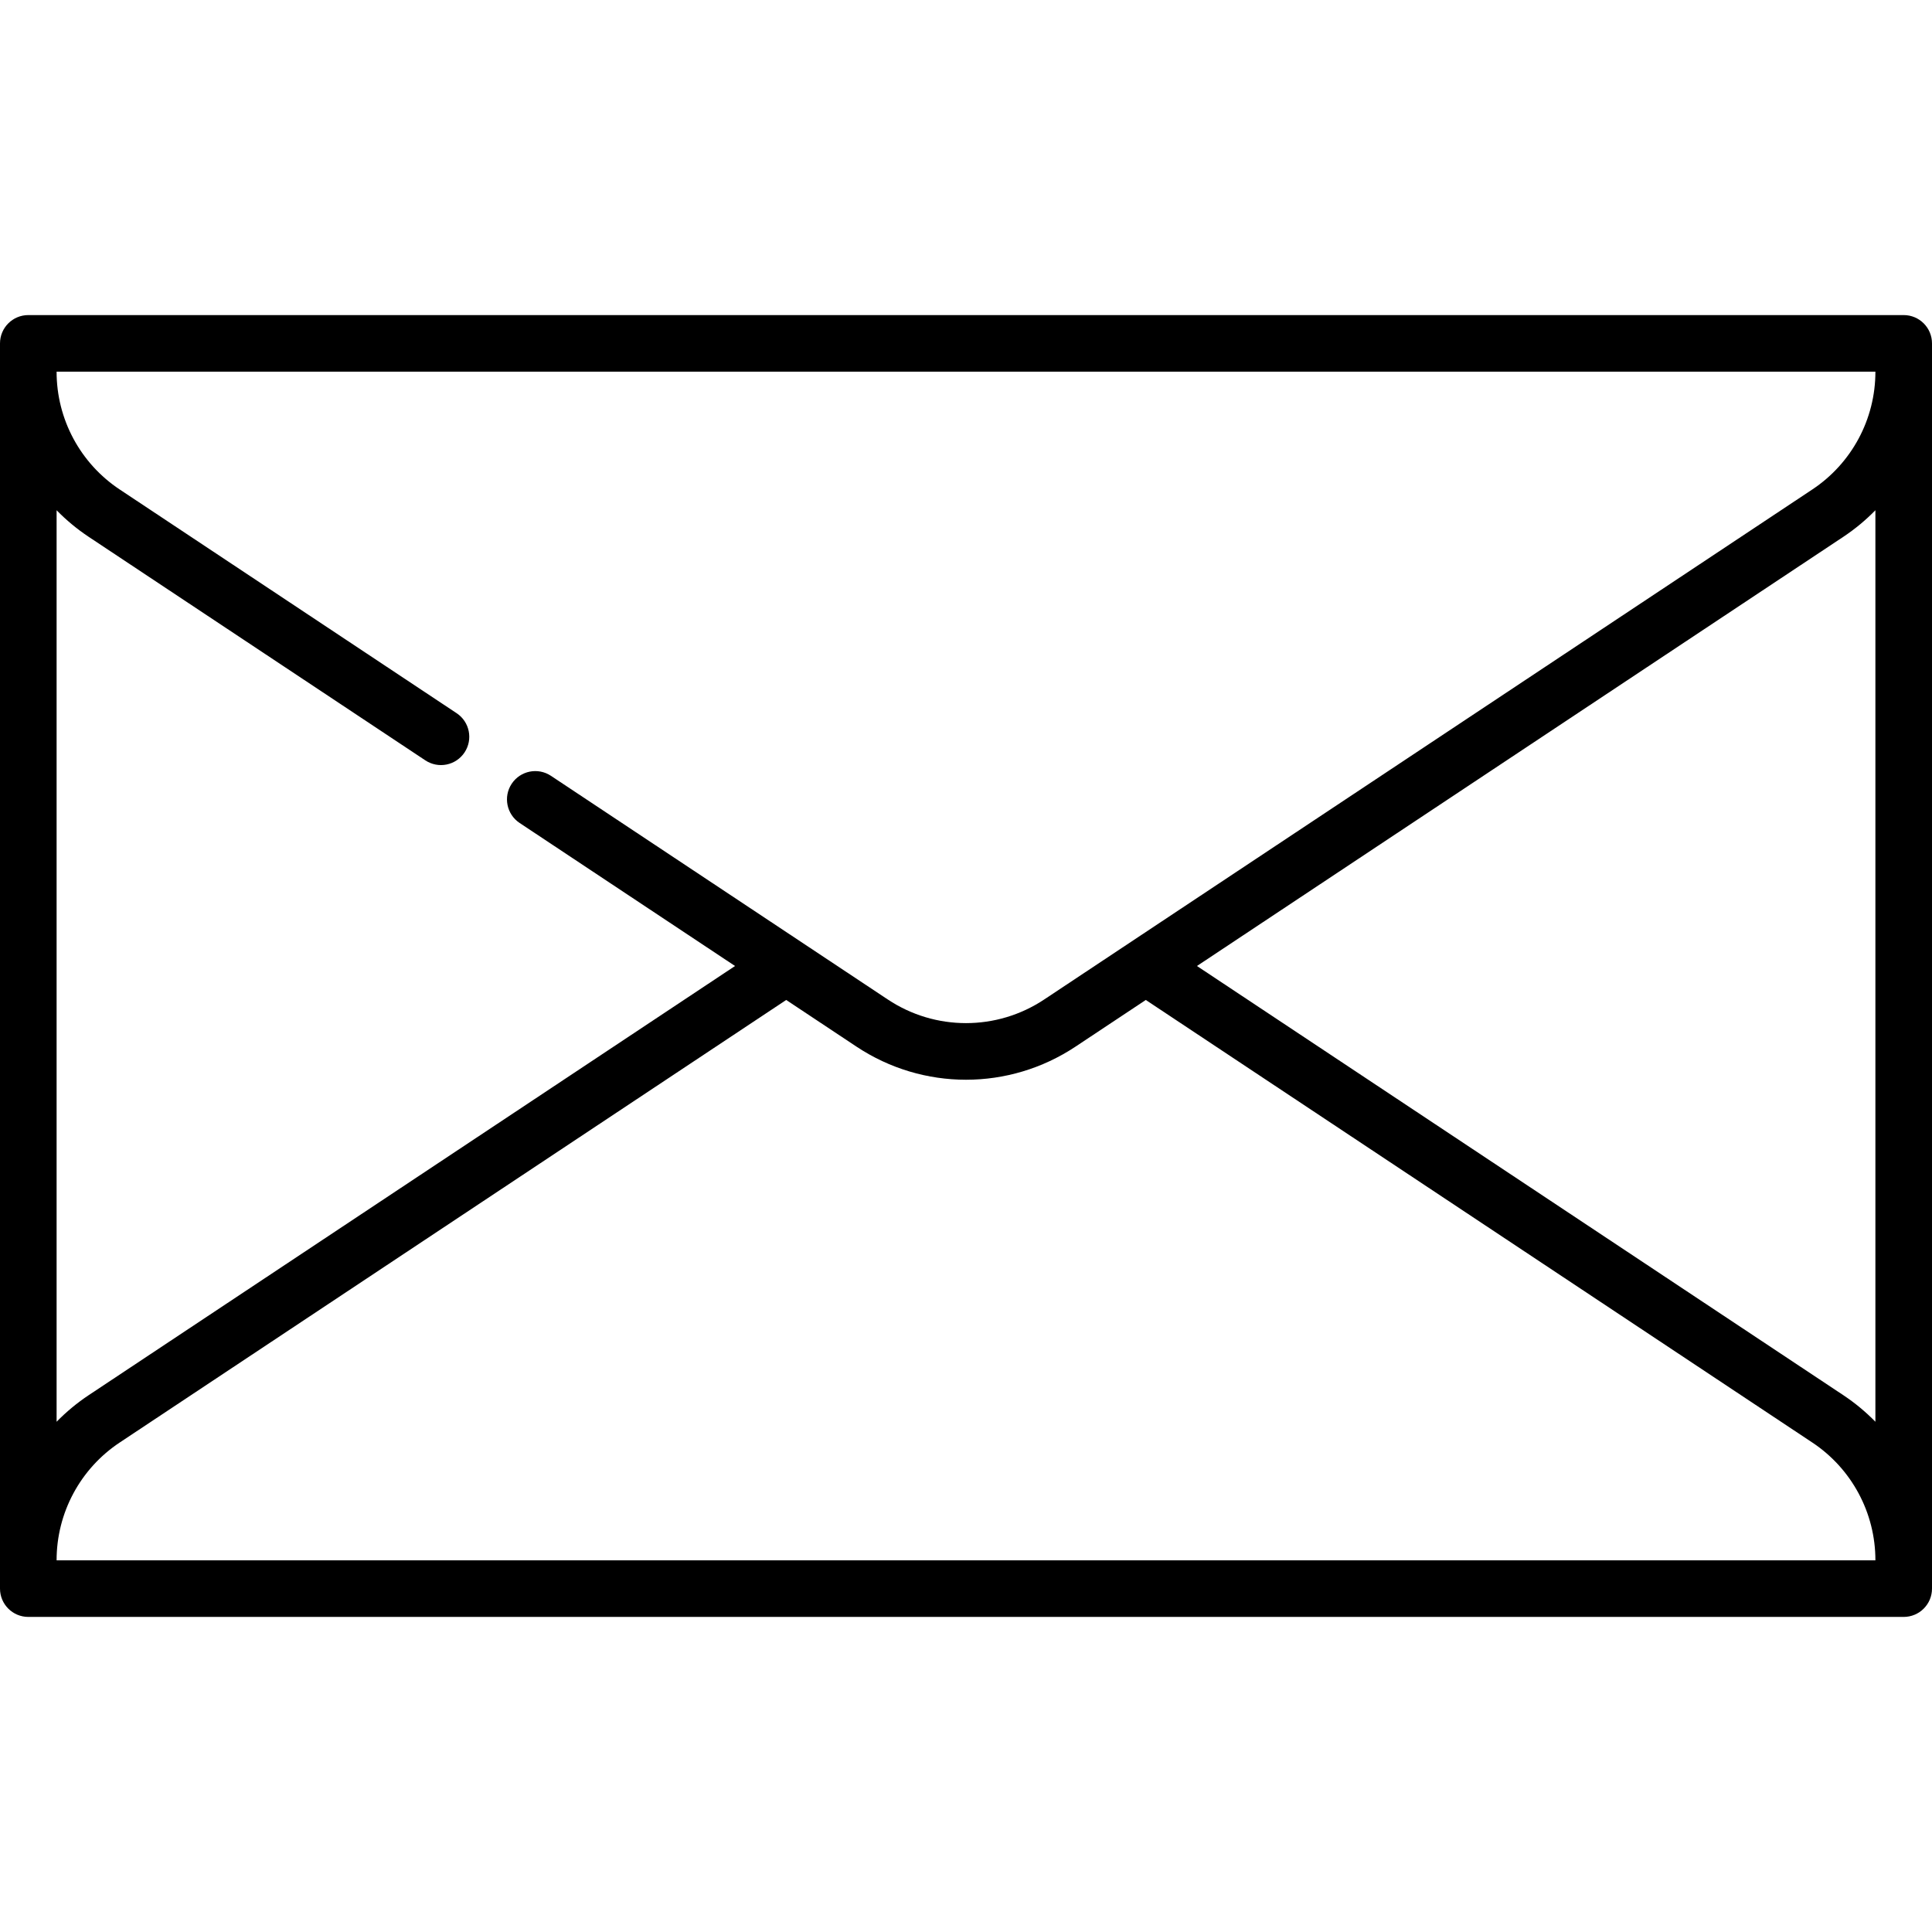
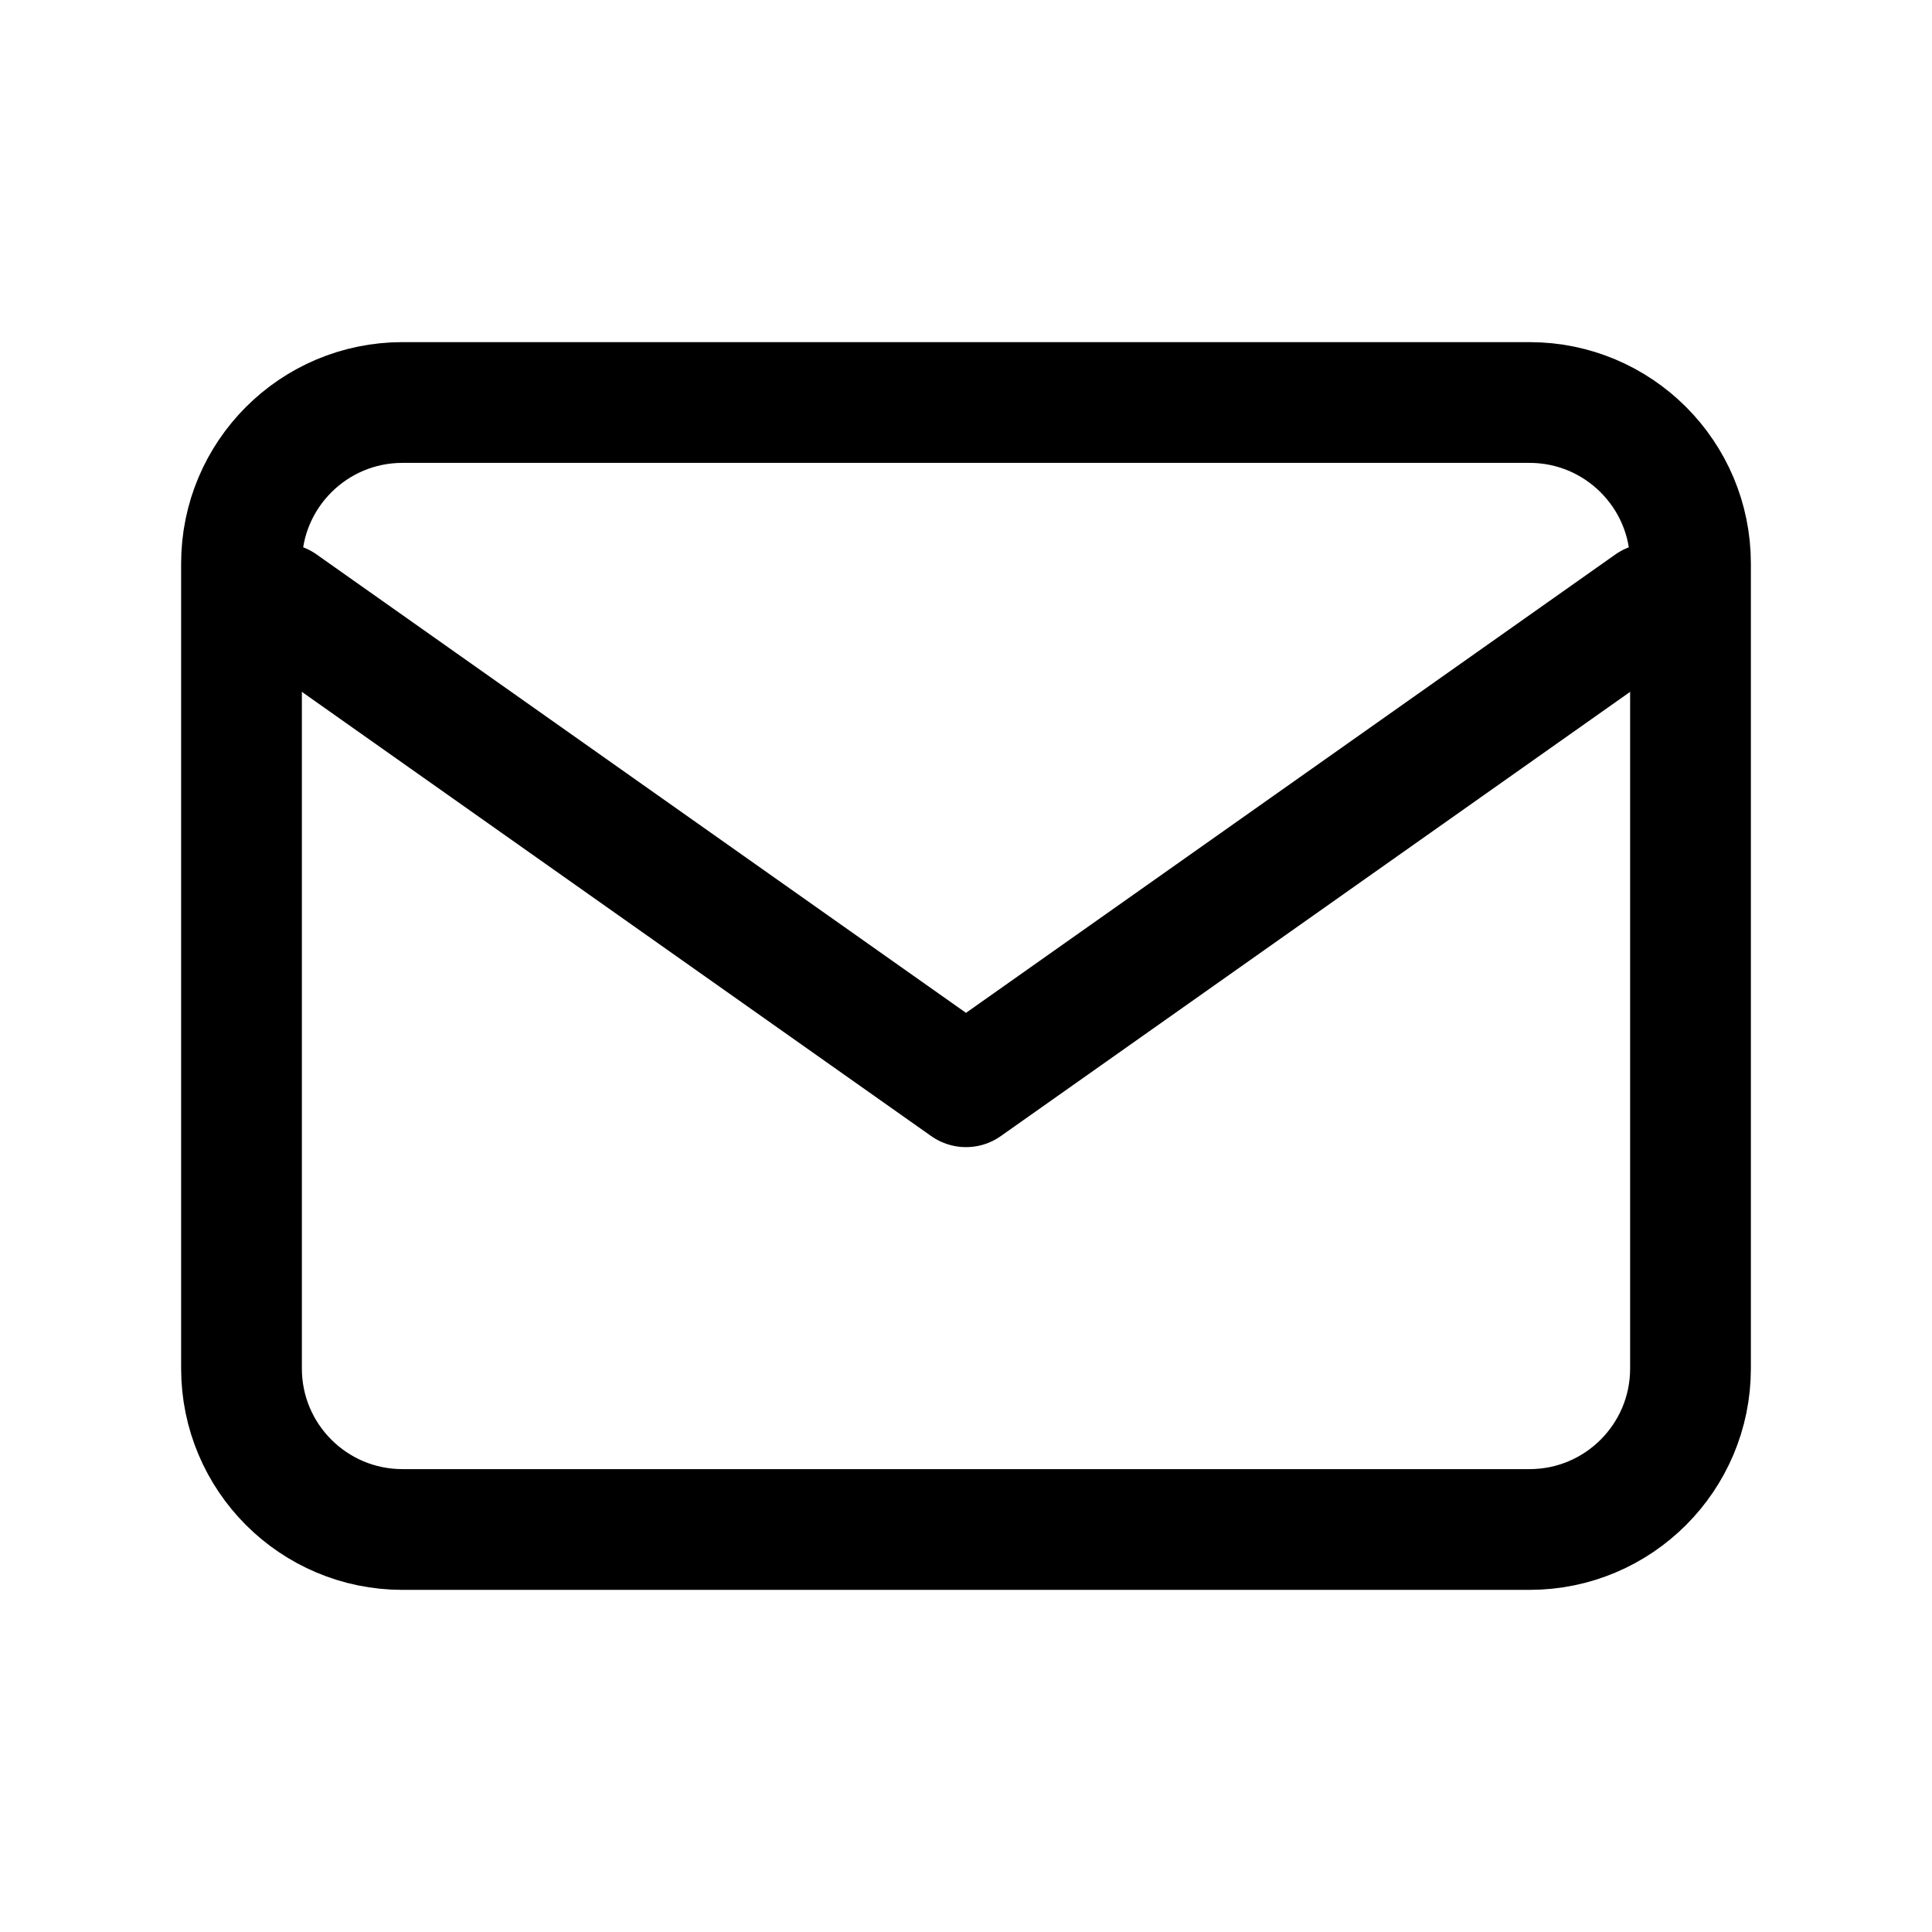
- <svg xmlns="http://www.w3.org/2000/svg" class="iconsvg iconsvg-contact" fill="black" width="128" height="128" viewBox="0 0 512 512">
-   <path d="M504.5 83.5H7.5A7.5 7.5 0 000 91v330a7.5 7.5 0 007.5 7.5h497a7.5 7.5 0 007.5-7.5V91a7.5 7.5 0 00-7.5-7.5zM15 135.22a52.689 52.689 0 008.46 7.017l89.253 59.263a7.494 7.494 0 0010.397-2.1 7.497 7.497 0 00-2.1-10.396l-89.253-59.263A37.417 37.417 0 0115 98.5h482a37.416 37.416 0 01-16.757 31.241l-203.5 135.121a37.423 37.423 0 01-41.487 0l-89.253-59.263a7.5 7.5 0 00-10.396 2.1 7.498 7.498 0 002.099 10.396L194.794 256 23.46 369.763A52.689 52.689 0 0015 376.78zm0 278.28a37.416 37.416 0 0116.757-31.241l176.596-117.257 18.607 12.355c8.82 5.857 18.93 8.785 29.04 8.785s20.22-2.928 29.041-8.785l18.607-12.355 176.596 117.257A37.419 37.419 0 01497 413.5zm482-36.72a52.675 52.675 0 00-8.459-7.016L317.206 256 488.54 142.237a52.689 52.689 0 008.46-7.017z" />
+ <svg xmlns="http://www.w3.org/2000/svg" viewBox="0 0 24 24" fill="none" stroke="#000" stroke-width="1.5" stroke-linecap="round" stroke-linejoin="round">
+   <rect x="3" y="5" width="18" height="14" rx="2" />
+   <path d="M3.5 7.5l8.5 6 8.5-6" />
</svg>
